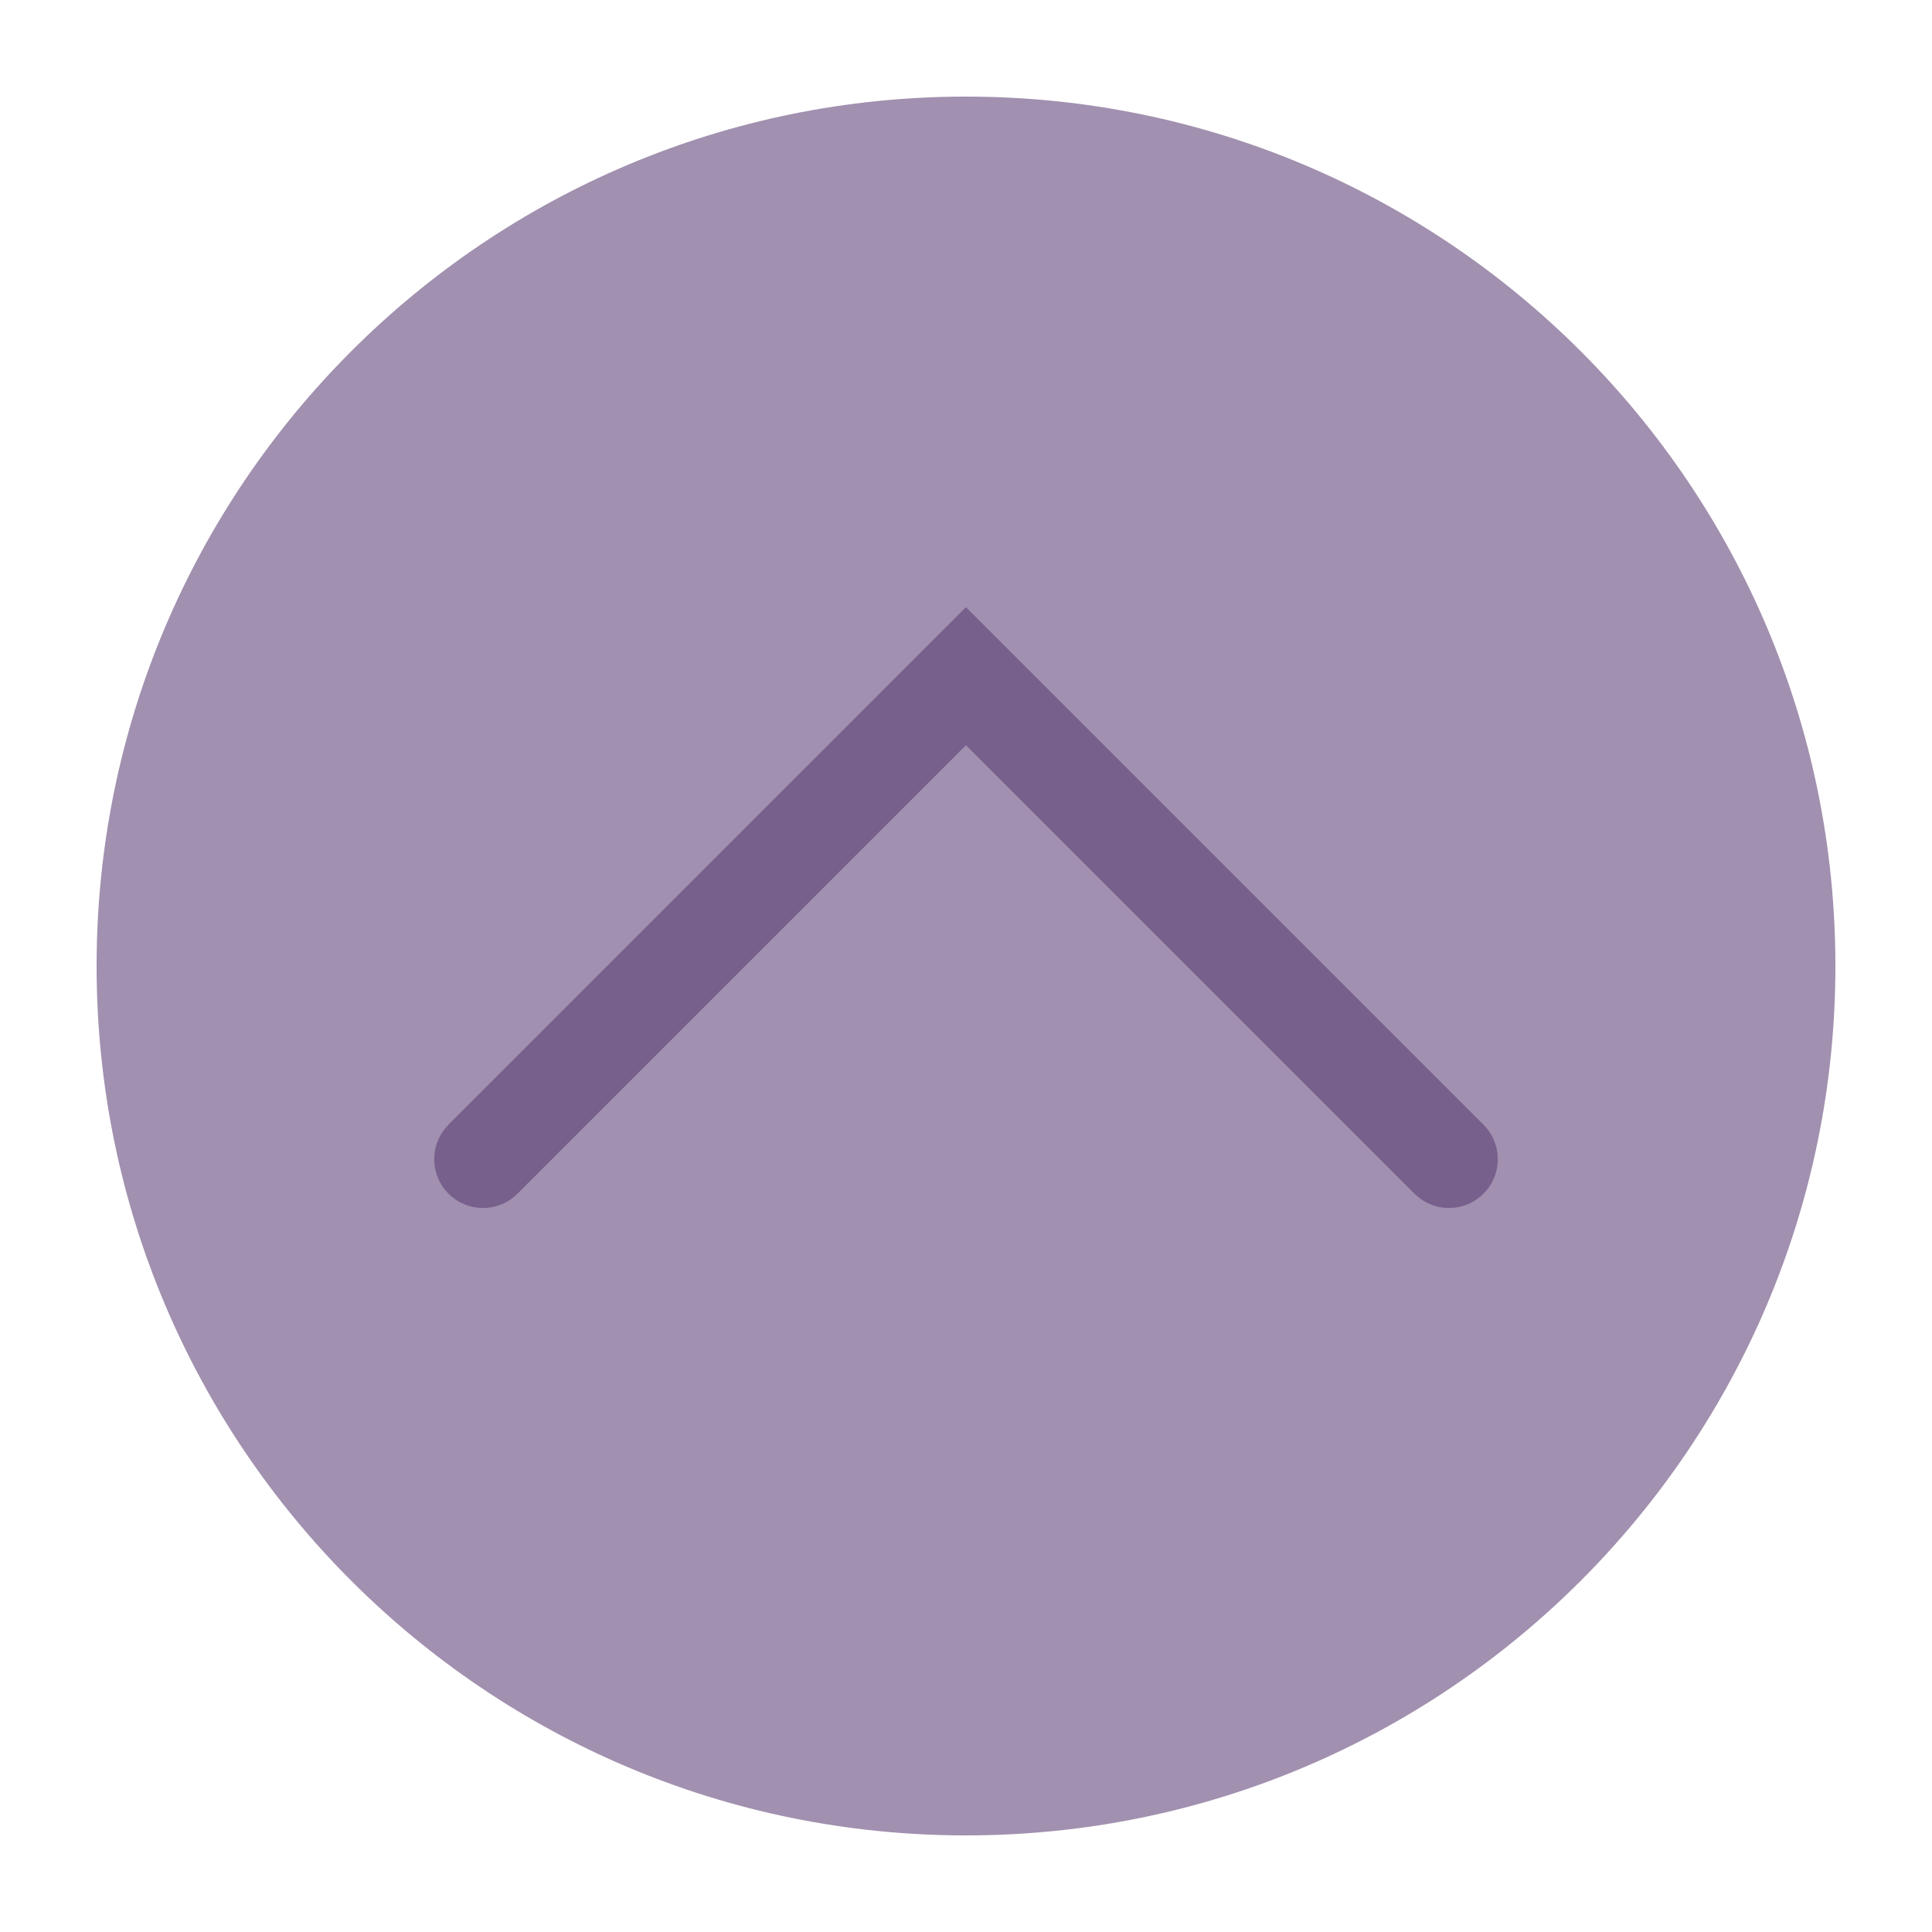
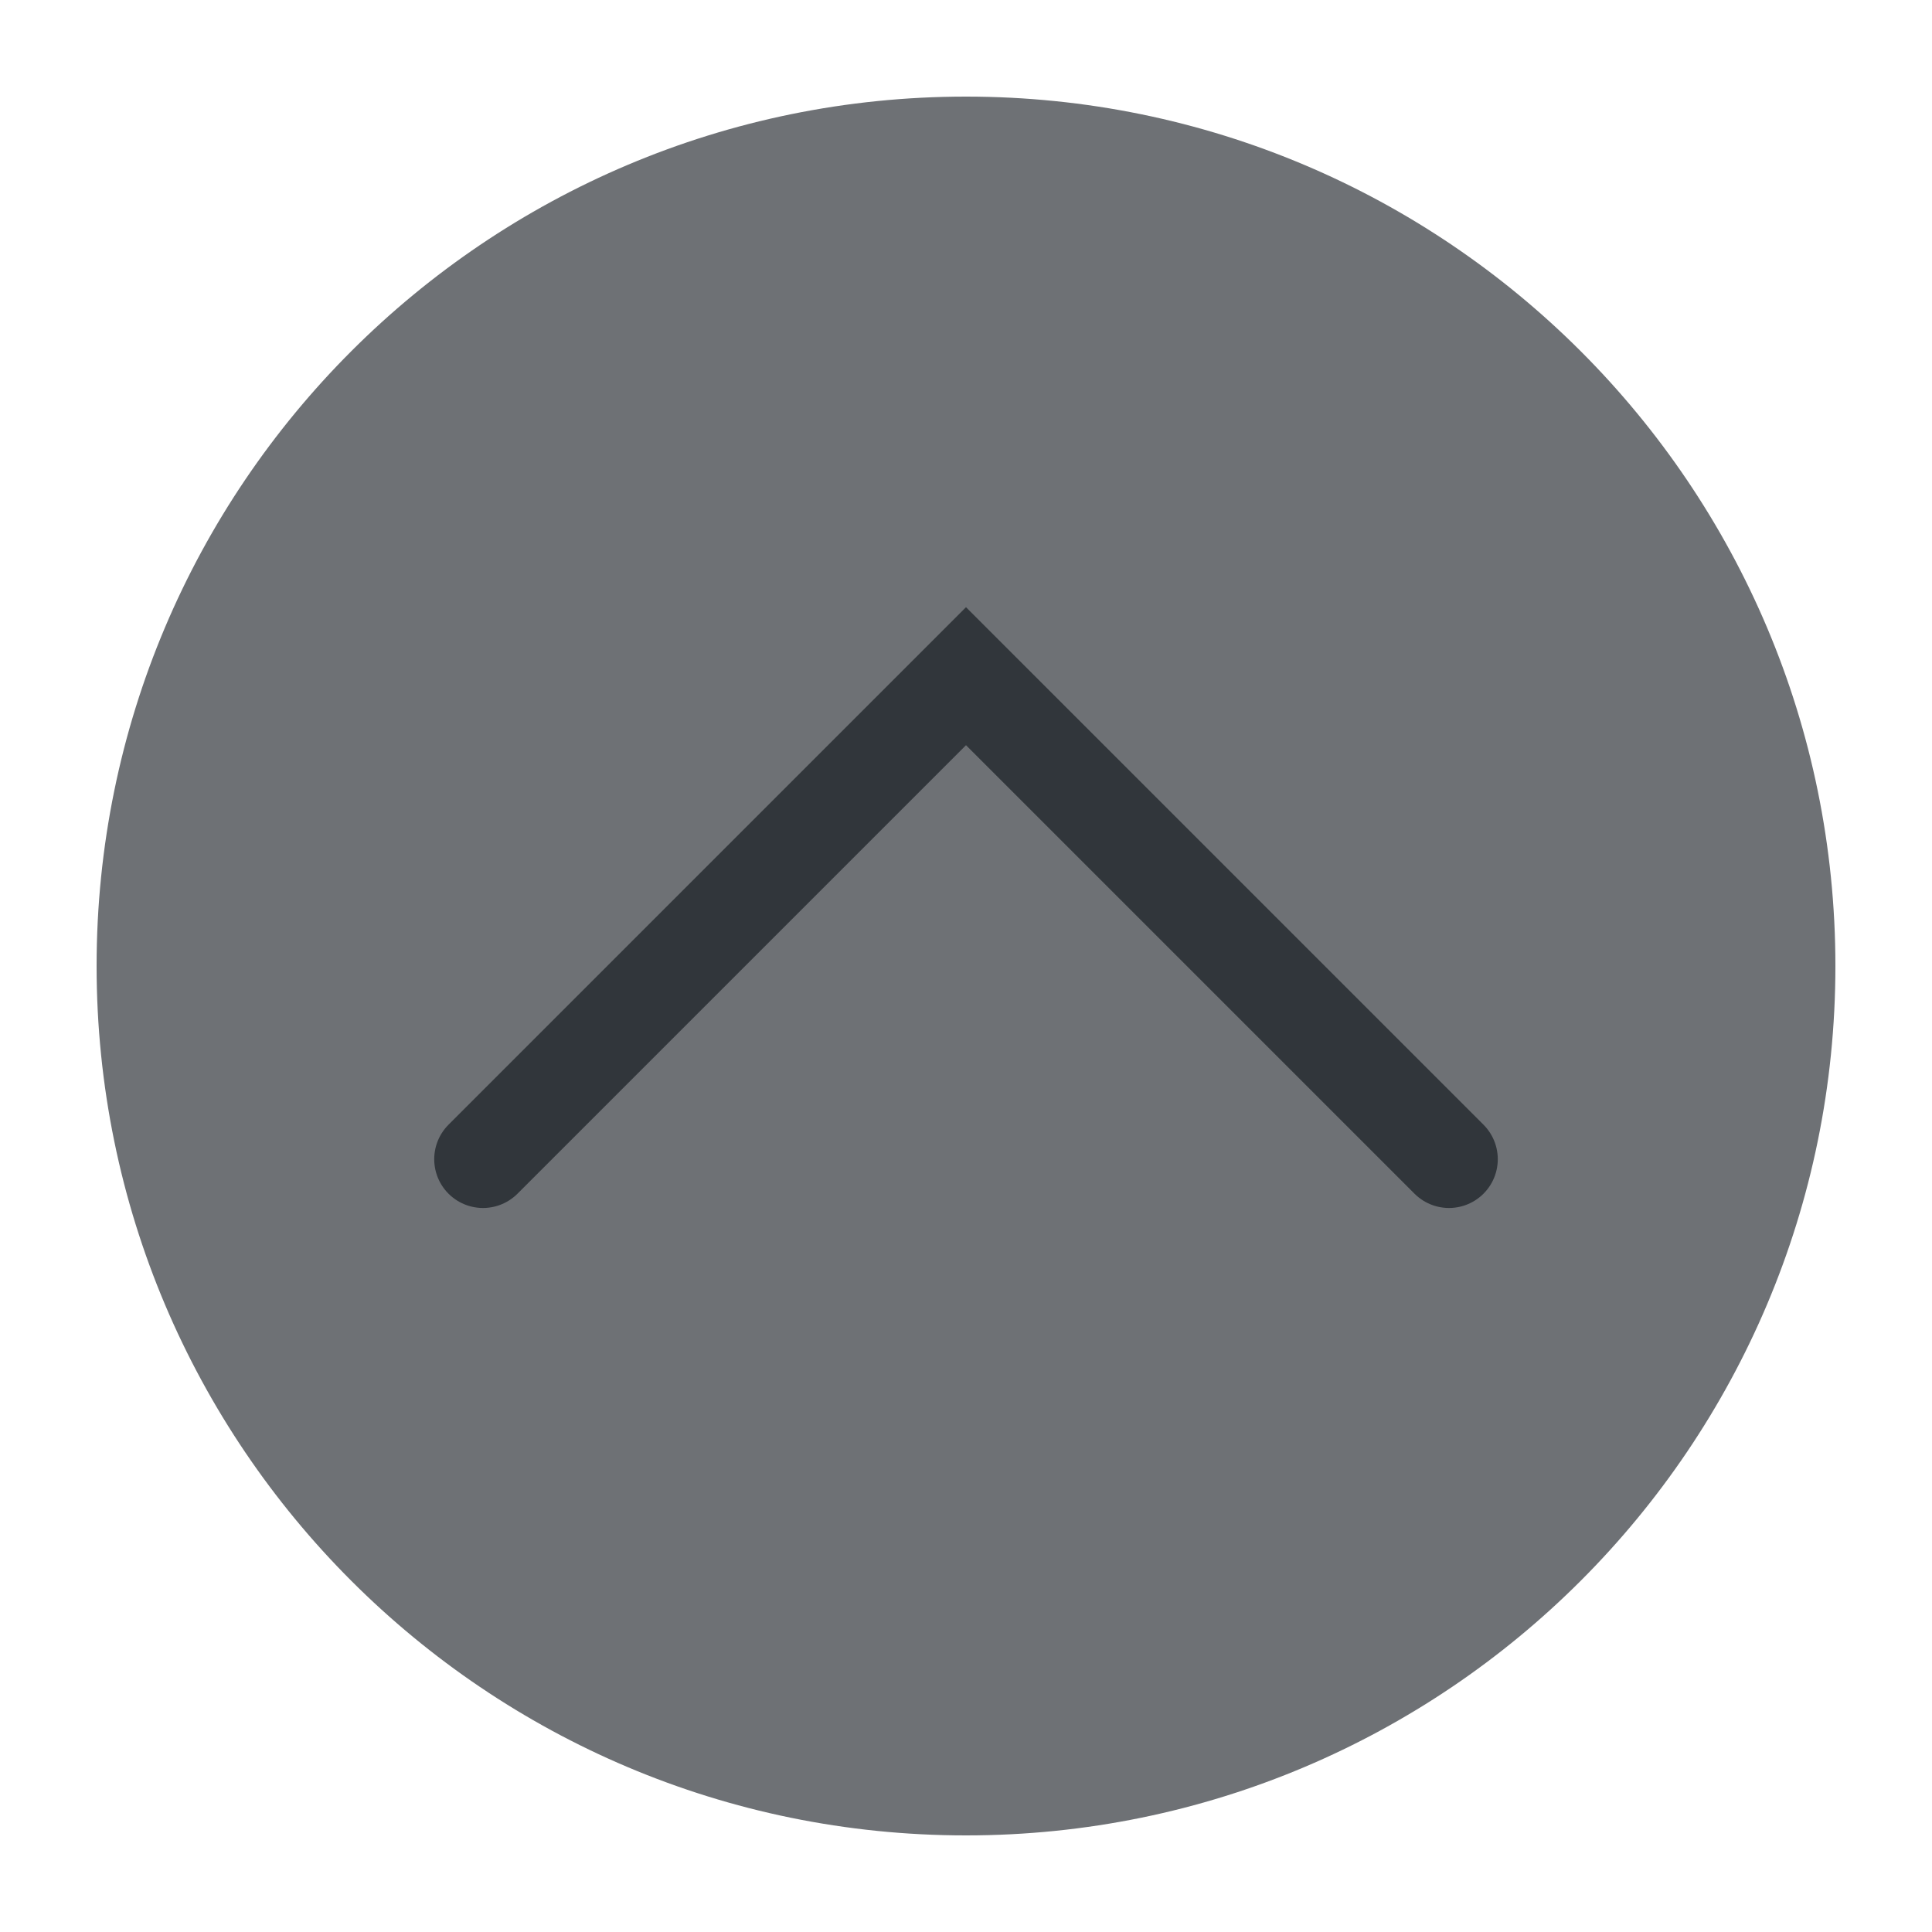
<svg xmlns="http://www.w3.org/2000/svg" viewBox="0 0 50 50" version="1.2" baseProfile="tiny">
  <defs>
</defs>
  <g fill="none" stroke="black" stroke-width="1" fill-rule="evenodd" stroke-linecap="square" stroke-linejoin="bevel">
-     <g fill="#a190af" fill-opacity="1" stroke="none" transform="matrix(2.5,0,0,2.5,2.5,2.5)" font-family="IBM Plex Sans" font-size="12" font-weight="400" font-style="normal">
+     <g fill="#6e7175" fill-opacity="1" stroke="none" transform="matrix(2.5,0,0,2.5,2.5,2.5)" font-family="IBM Plex Sans" font-size="12" font-weight="400" font-style="normal">
      <circle cx="9" cy="9" r="9" />
    </g>
-     <g fill="none" stroke="#78608d" stroke-opacity="1" stroke-width="1.01" stroke-linecap="round" stroke-linejoin="miter" stroke-miterlimit="2" transform="matrix(2.5,0,0,2.5,2.5,2.5)" font-family="IBM Plex Sans" font-size="12" font-weight="400" font-style="normal">
+     <g fill="none" stroke="#31363b" stroke-opacity="1" stroke-width="1.01" stroke-linecap="round" stroke-linejoin="miter" stroke-miterlimit="2" transform="matrix(2.5,0,0,2.5,2.5,2.5)" font-family="IBM Plex Sans" font-size="12" font-weight="400" font-style="normal">
      <polyline fill="none" vector-effect="none" points="4,11 9,6 14,11 " />
    </g>
    <g fill="none" stroke="#000000" stroke-opacity="1" stroke-width="1" stroke-linecap="square" stroke-linejoin="bevel" transform="matrix(1,0,0,1,0,0)" font-family="IBM Plex Sans" font-size="12" font-weight="400" font-style="normal">
</g>
  </g>
</svg>
